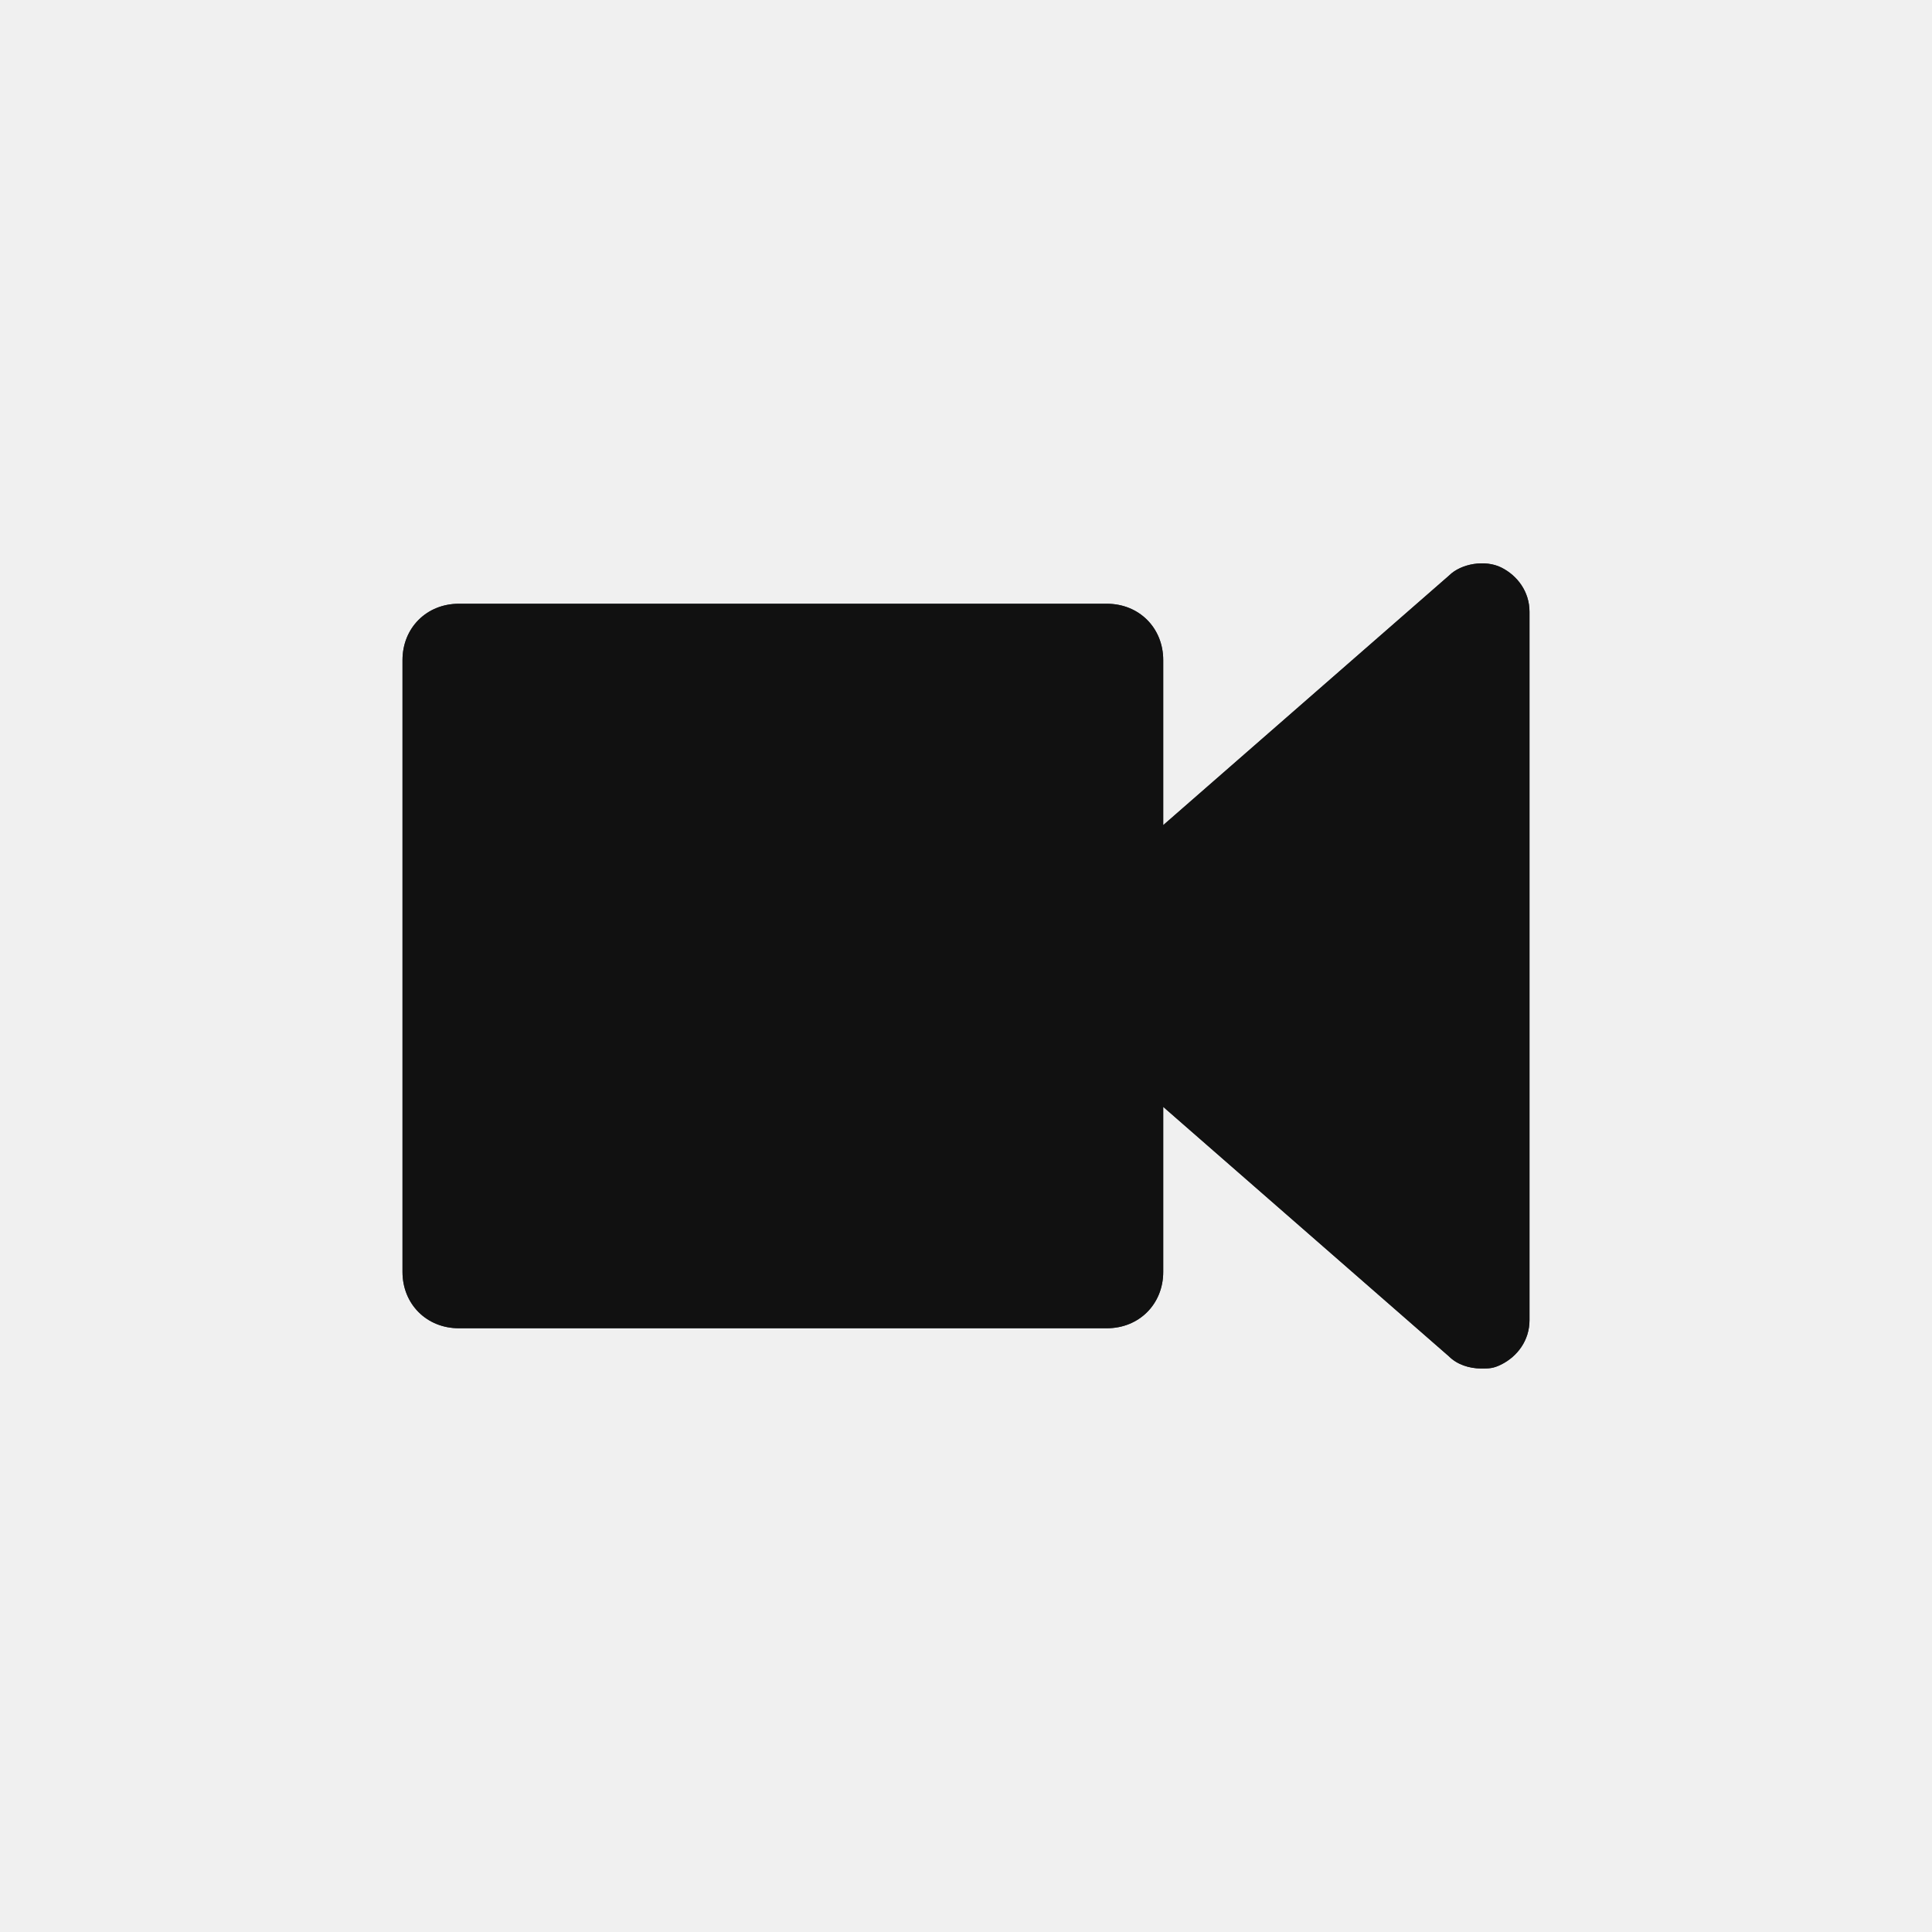
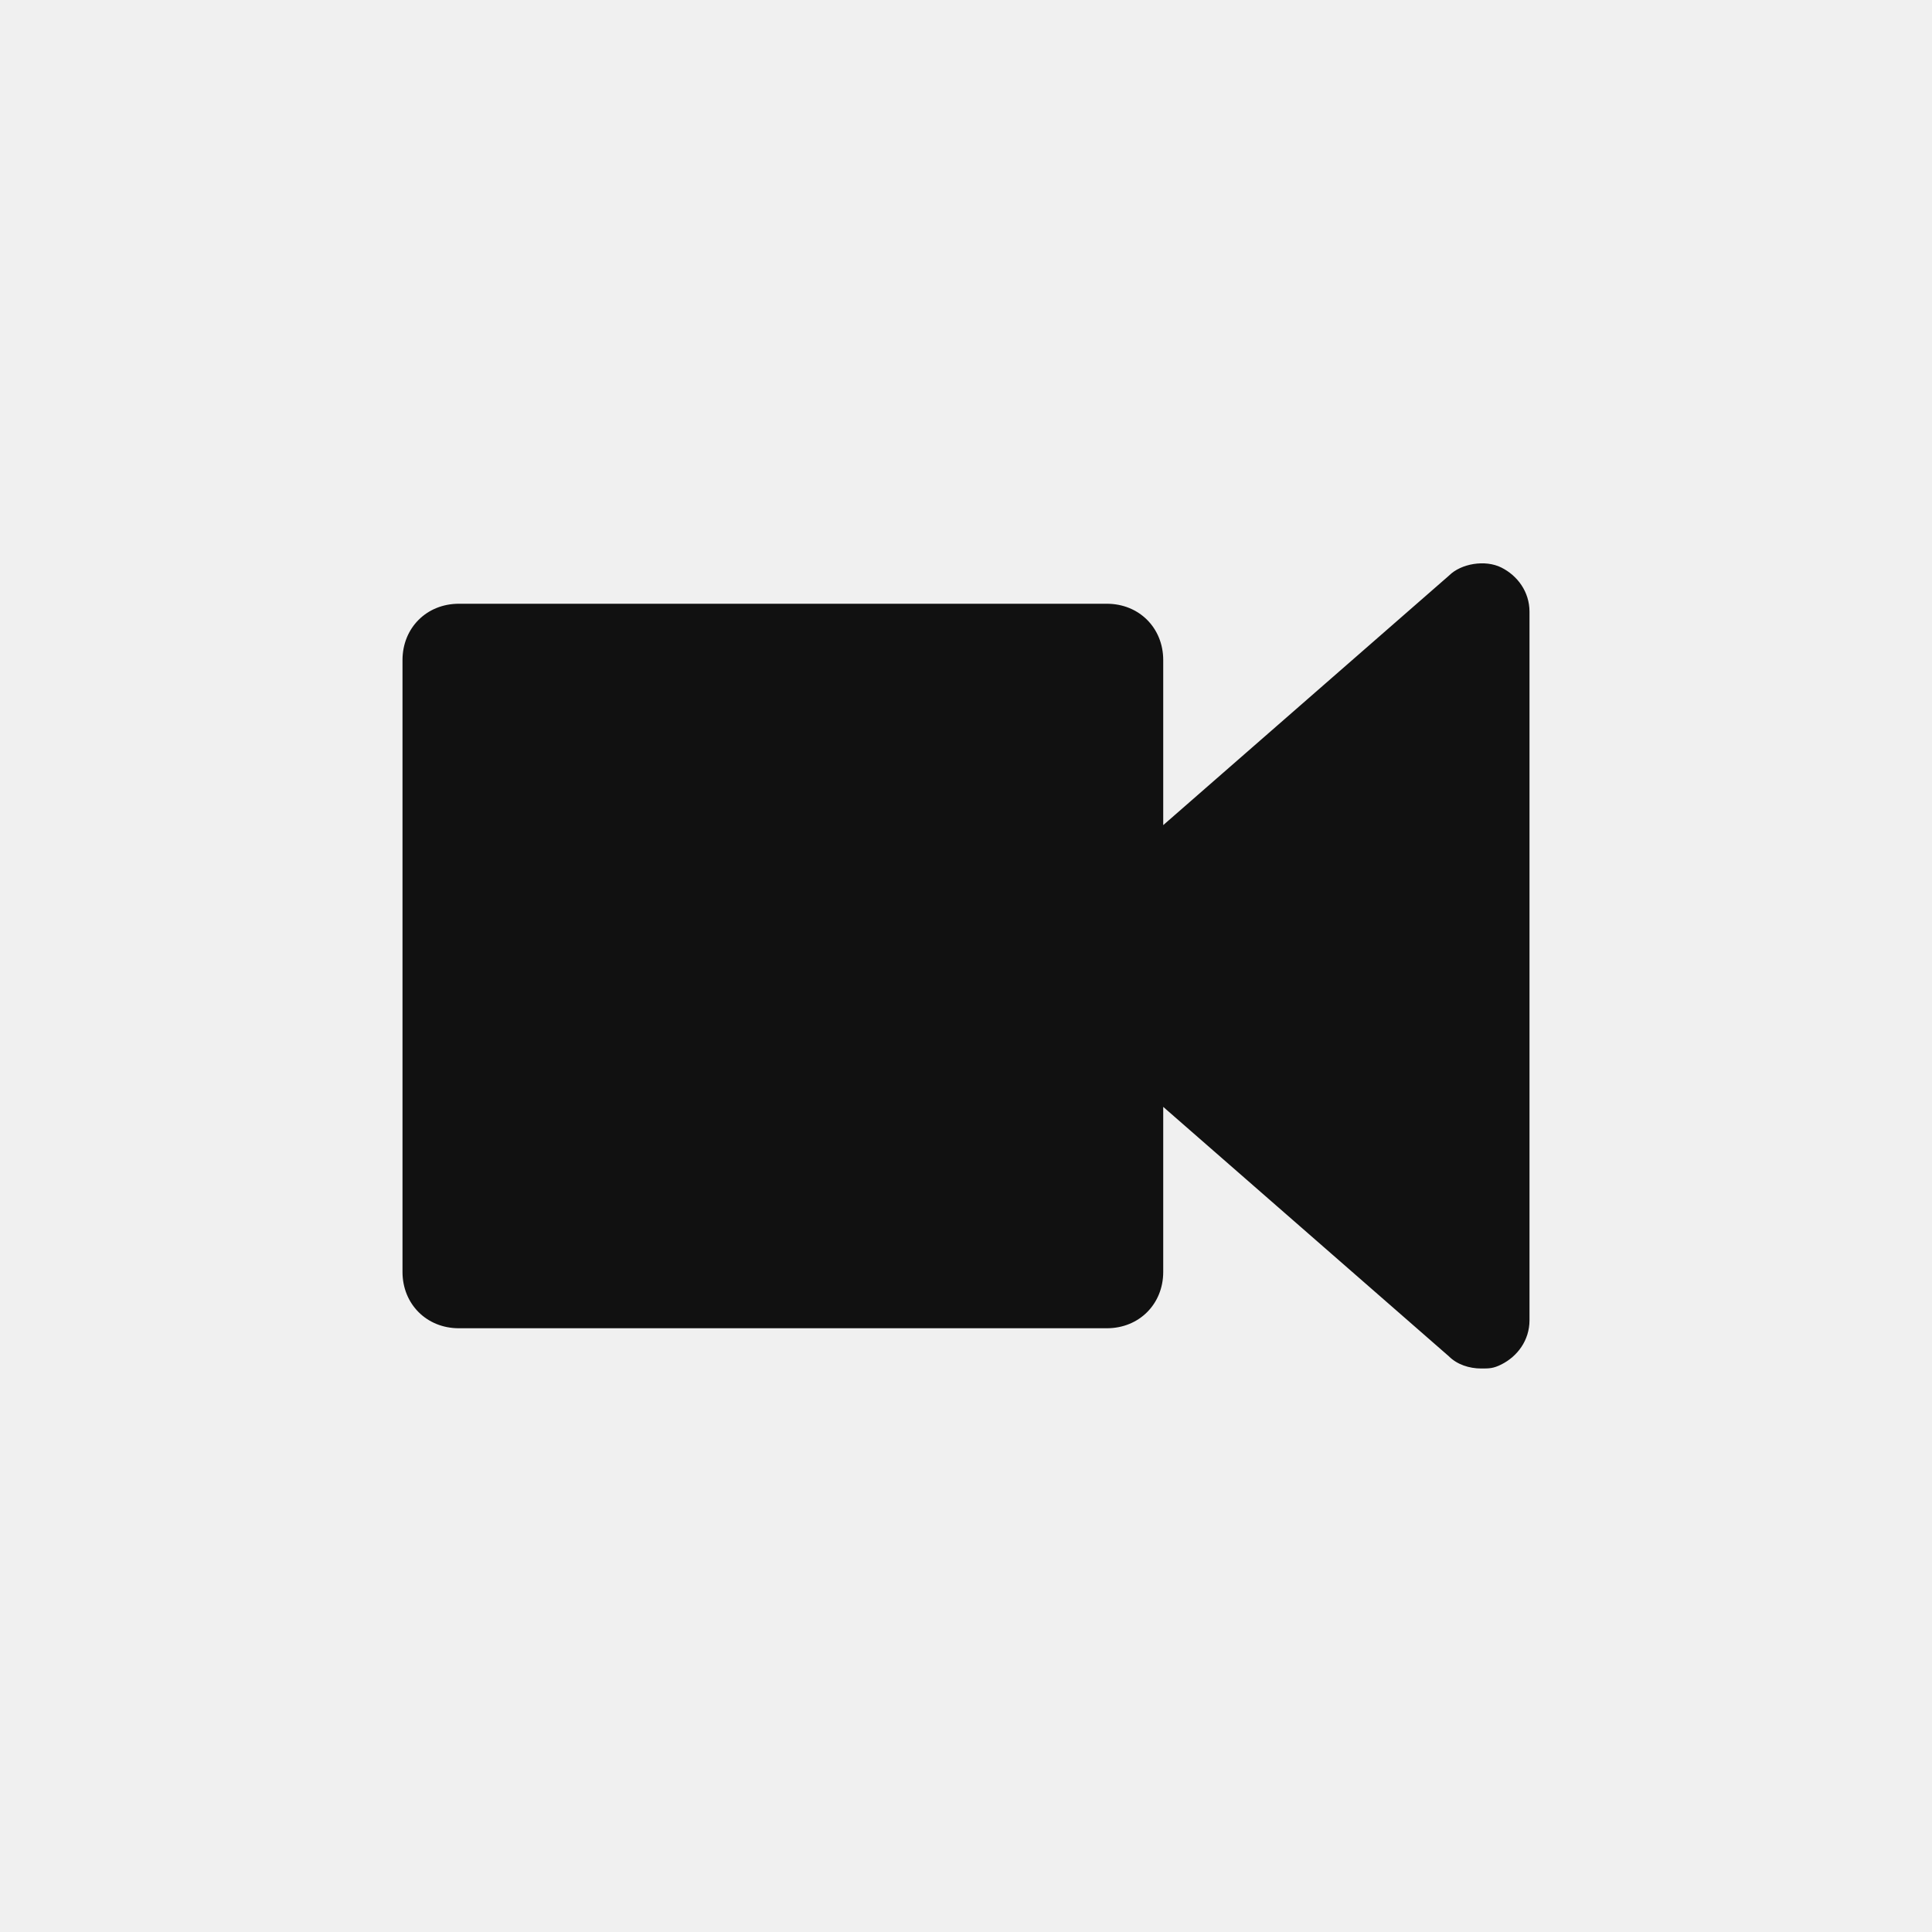
- <svg xmlns="http://www.w3.org/2000/svg" id="icon_x2F_Utility_x2F_Media_x2F_video-Layer_1" viewBox="0 0 48 48" enable-background="new 0 0 48 48">
-   <g id="icon_x2F_Utility_x2F_Media_x2F_video-Symbols">
-     <g id="icon_x2F_Utility_x2F_Media_x2F_video">
-       <g id="icon_x2F_Utility_x2F_Media_x2F_video-Icon" transform="translate(10 14)">
-         <g id="icon_x2F_Utility_x2F_Media_x2F_video-Mask">
-           <path id="icon_x2F_Utility_x2F_Media_x2F_video-path-1_1_" d="M27.3.1c-.4-.2-1-.1-1.3.2l-7.1 6.2V2.4c0-.8-.6-1.4-1.4-1.4H1.4C.6 1 0 1.6 0 2.4v15.2c0 .8.6 1.4 1.4 1.4h16.1c.8 0 1.4-.6 1.4-1.4v-4.1l7.1 6.2c.2.2.5.3.8.3.2 0 .3 0 .5-.1.4-.2.7-.6.7-1.1V1.2c0-.5-.3-.9-.7-1.1" fill="#384048" />
-         </g>
-         <defs>
-           <filter id="icon_x2F_Utility_x2F_Media_x2F_video-Adobe_OpacityMaskFilter" filterUnits="userSpaceOnUse" x="-10" y="-14" width="48" height="48">
-             <feColorMatrix values="1 0 0 0 0 0 1 0 0 0 0 0 1 0 0 0 0 0 1 0" />
-           </filter>
-         </defs>
-         <mask maskUnits="userSpaceOnUse" x="-10" y="-14" width="48" height="48" id="icon_x2F_Utility_x2F_Media_x2F_video-mask-2">
-           <g filter="url(#icon_x2F_Utility_x2F_Media_x2F_video-Adobe_OpacityMaskFilter)">
-             <path id="icon_x2F_Utility_x2F_Media_x2F_video-path-1" d="M27.3.1c-.4-.2-1-.1-1.3.2l-7.1 6.2V2.4c0-.8-.6-1.4-1.4-1.4H1.4C.6 1 0 1.6 0 2.4v15.2c0 .8.6 1.4 1.4 1.4h16.1c.8 0 1.4-.6 1.4-1.4v-4.1l7.1 6.2c.2.2.5.3.8.3.2 0 .3 0 .5-.1.4-.2.7-.6.7-1.1V1.2c0-.5-.3-.9-.7-1.1" fill="#fff" />
-           </g>
-         </mask>
-         <g id="icon_x2F_Utility_x2F_Media_x2F_video-Color_x2F_Grayscale_x2F_Night-Sky" mask="url(#icon_x2F_Utility_x2F_Media_x2F_video-mask-2)">
-           <path fill="#111" d="M0 0h48v48H0z" transform="translate(-10 -14)" id="icon_x2F_Utility_x2F_Media_x2F_video-Swatch" />
-         </g>
-       </g>
-     </g>
-   </g>
+ <svg xmlns="http://www.w3.org/2000/svg" version="1.1" id="icon_x2F_Utility_x2F_Media_x2F_video-Layer_1" x="0px" y="0px" viewBox="0 0 48 48" style="enable-background:new 0 0 48 48;" xml:space="preserve">
+   <path id="icon_x2F_Utility_x2F_Media_x2F_video-path-1_1_" style="fill:#111111;" d="M37.3,14.1c-0.4-0.2-1-0.1-1.3,0.2l-7.1,6.2  v-4.1c0-0.8-0.6-1.4-1.4-1.4H11.4c-0.8,0-1.4,0.6-1.4,1.4v15.2c0,0.8,0.6,1.4,1.4,1.4h16.1c0.8,0,1.4-0.6,1.4-1.4v-4.1l7.1,6.2  c0.2,0.2,0.5,0.3,0.8,0.3c0.2,0,0.3,0,0.5-0.1c0.4-0.2,0.7-0.6,0.7-1.1V15.2C38,14.7,37.7,14.3,37.3,14.1" />
</svg>
